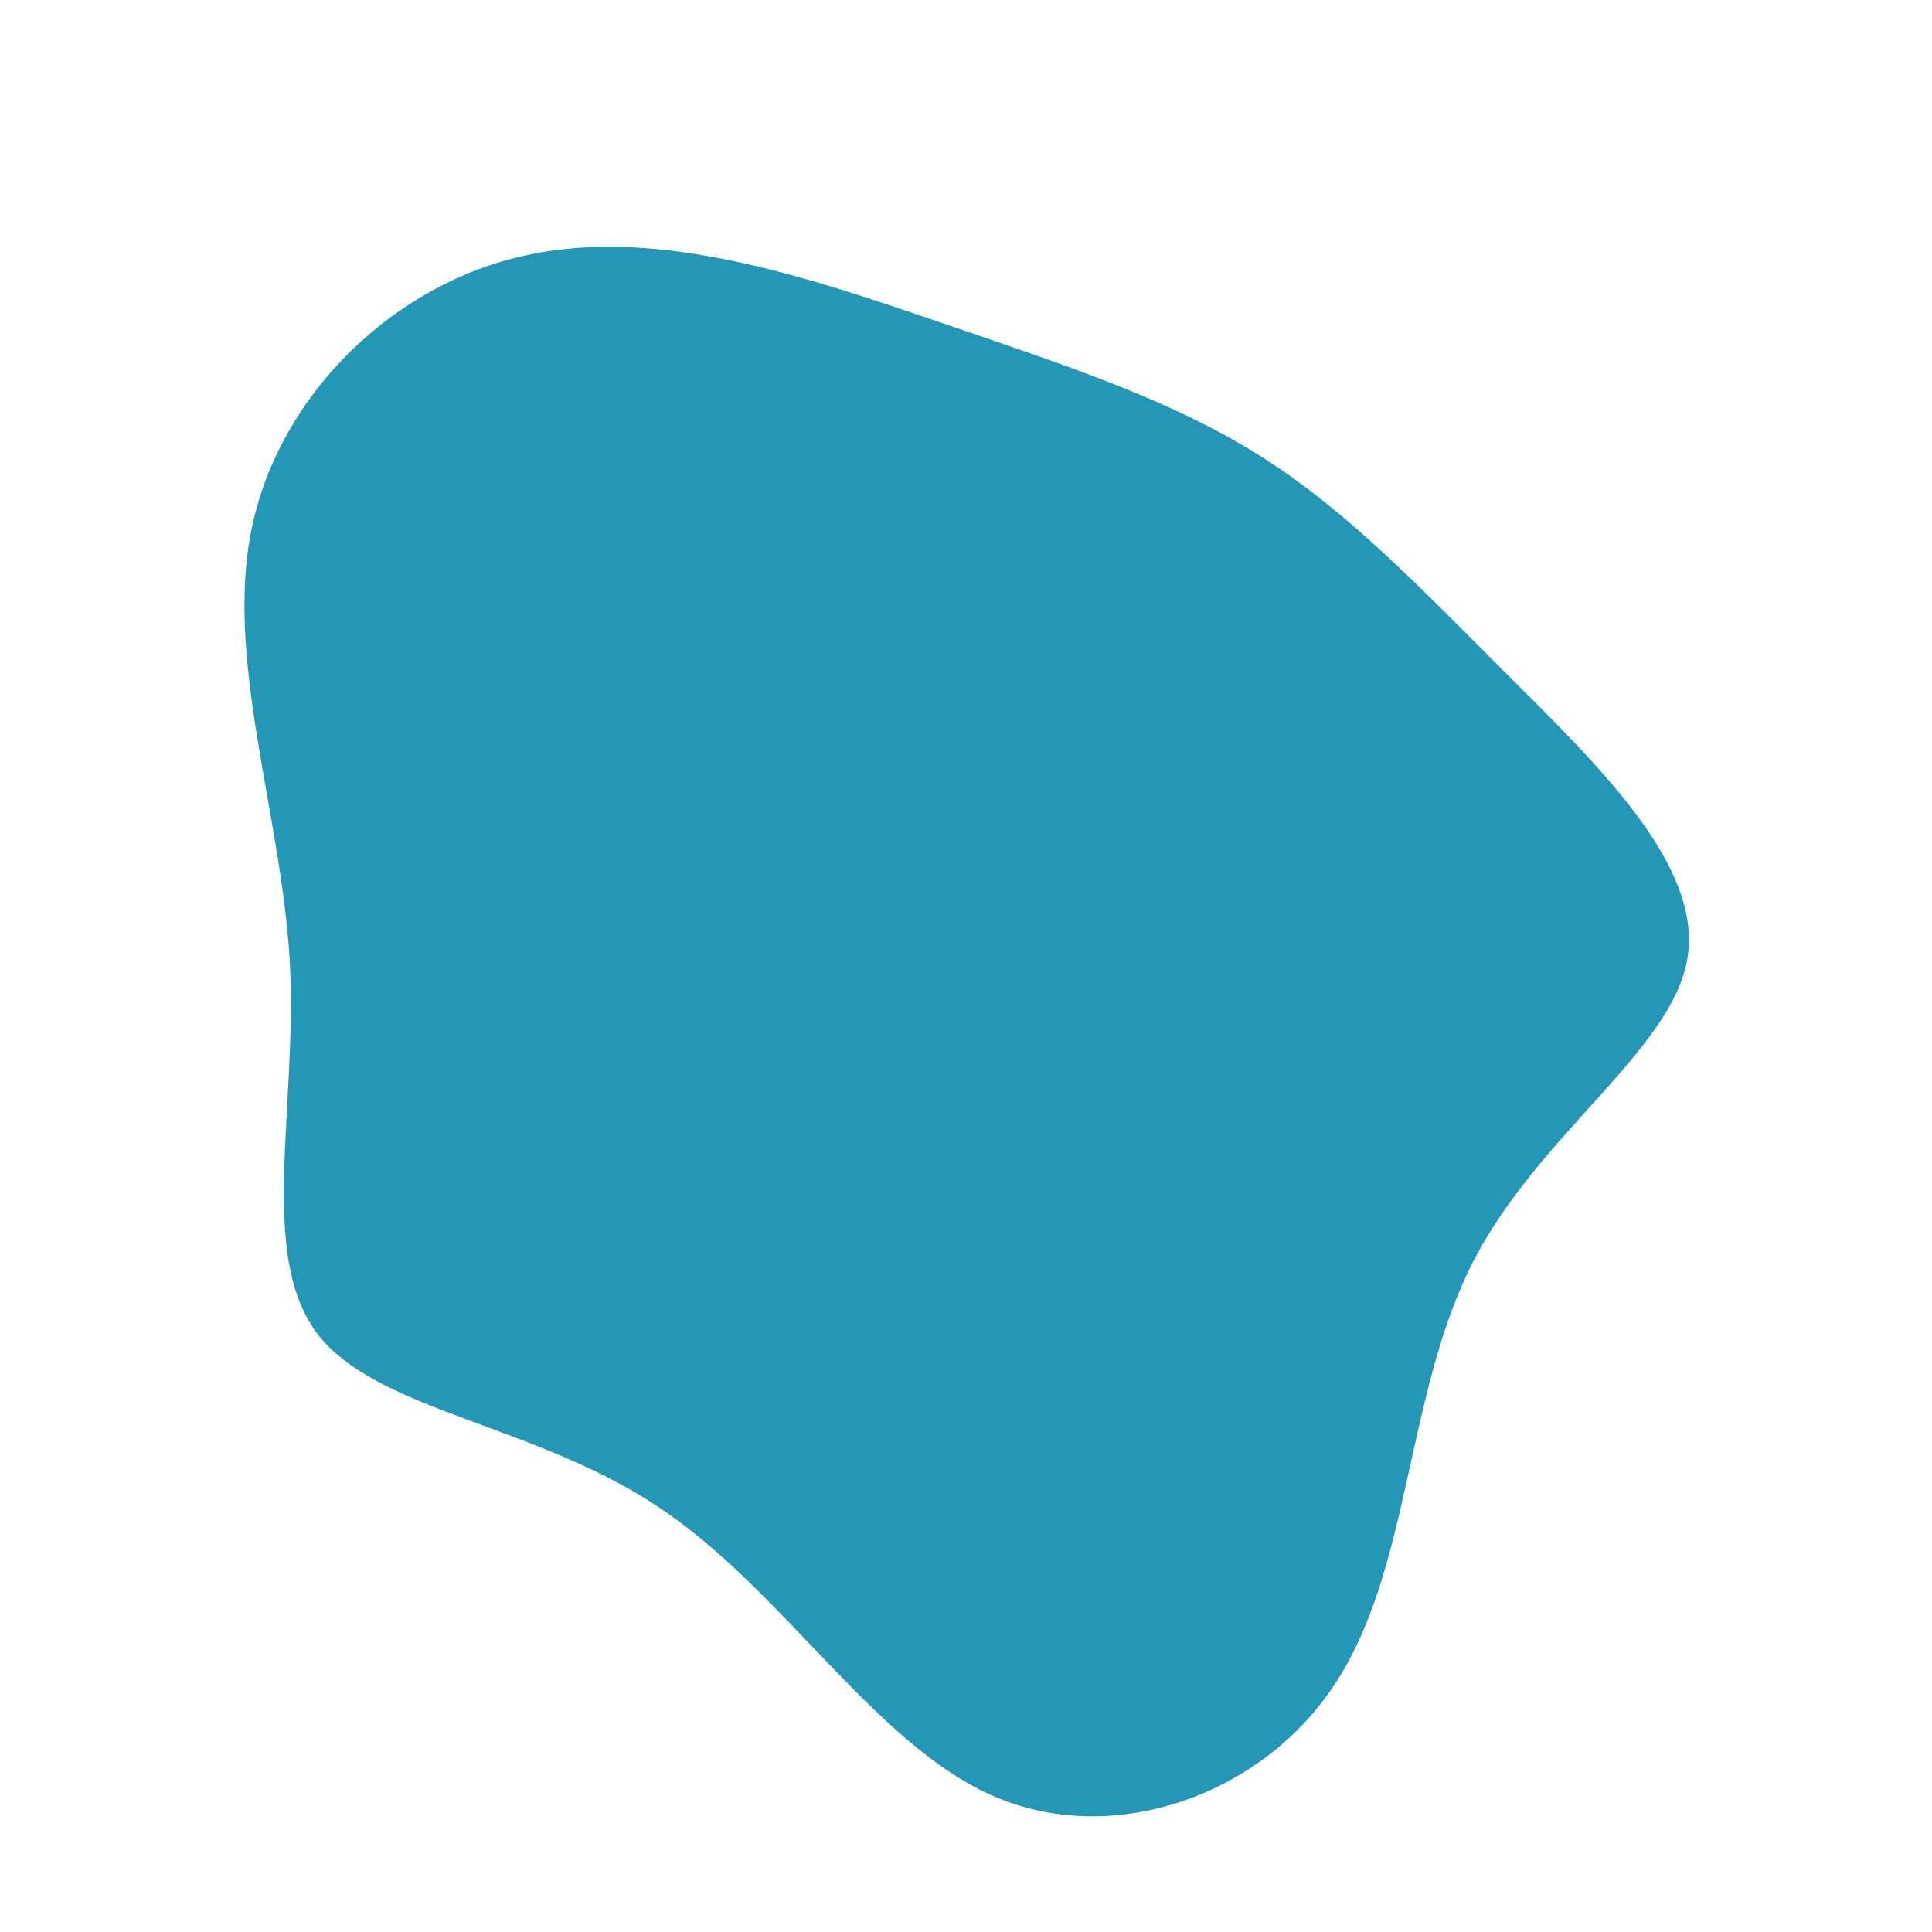
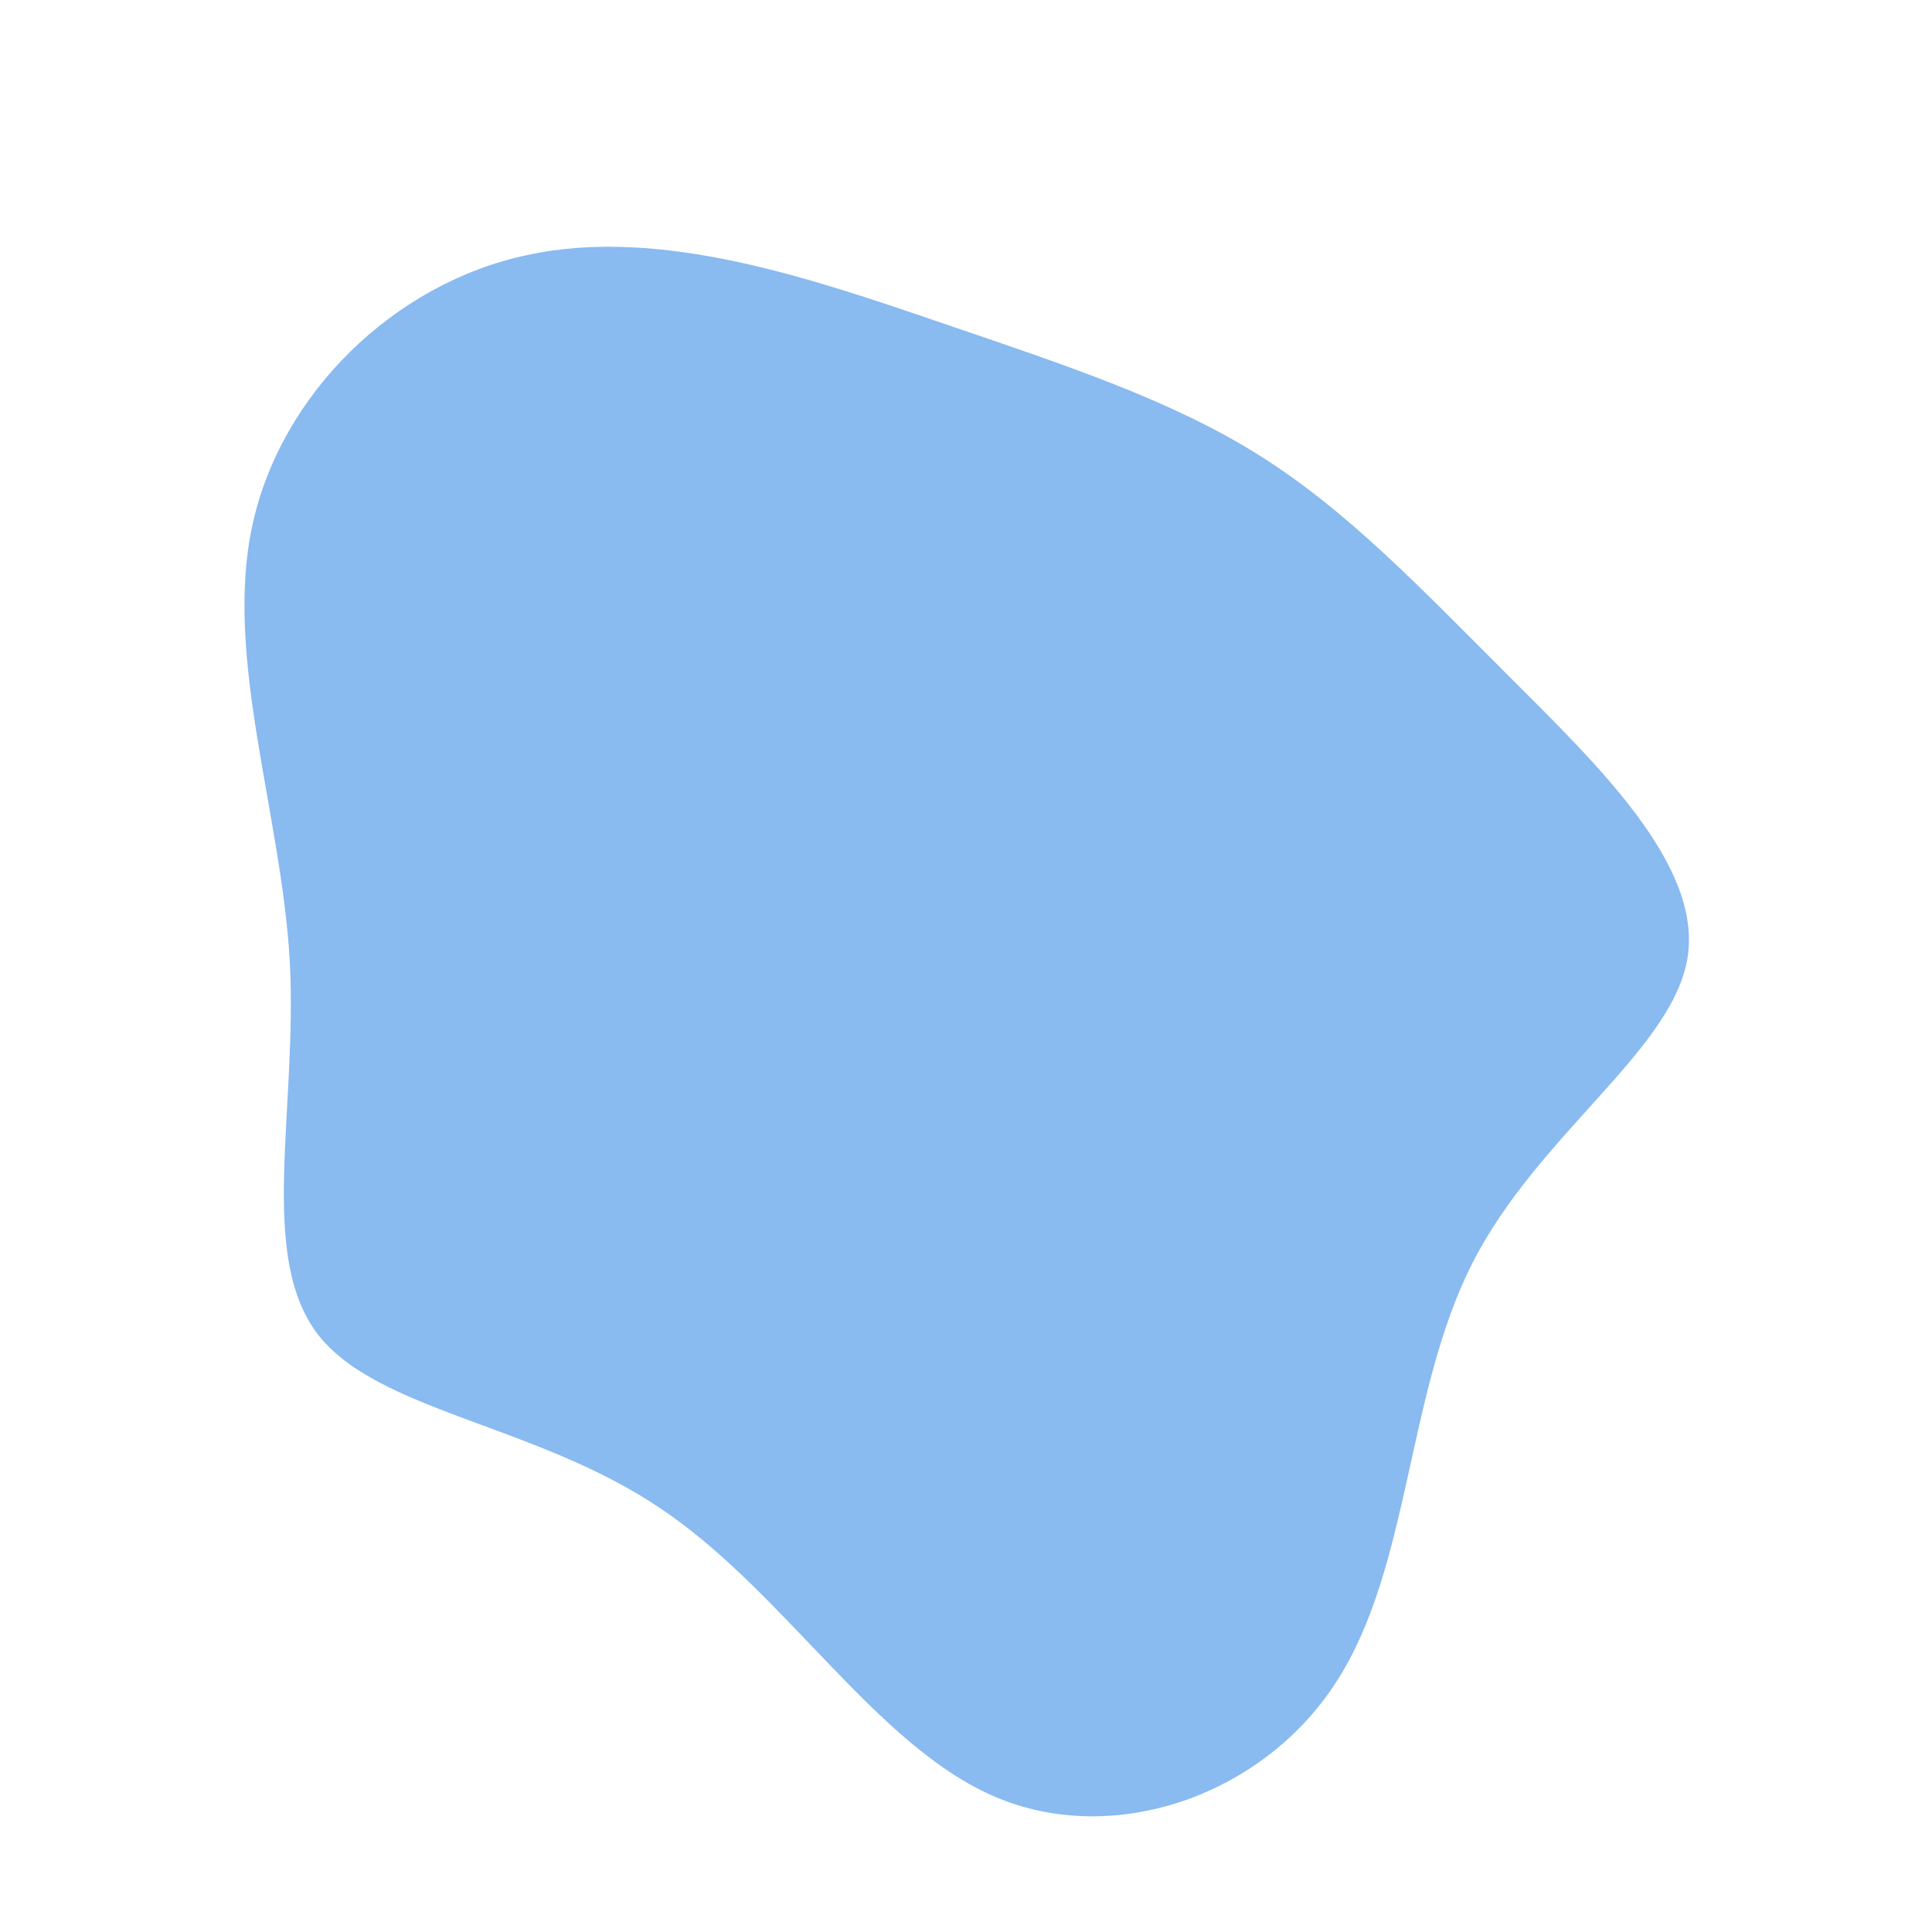
<svg xmlns="http://www.w3.org/2000/svg" viewBox="0 0 200 200">
-   <path fill="#2496b6" d="M30.3,-52.9C39.4,-47.2,46.9,-39.3,56.1,-30.1C65.3,-20.9,76.2,-10.5,74.7,-0.9C73.2,8.7,59.2,17.4,52.4,30.8C45.6,44.2,46,62.2,38.4,74C30.9,85.8,15.4,91.3,3,86C-9.4,80.7,-18.8,64.7,-31.7,56.1C-44.6,47.4,-61.1,46.1,-67.2,38C-73.3,29.8,-69.2,14.9,-70,-0.5C-70.9,-15.9,-76.8,-31.9,-73.9,-45.5C-71,-59.2,-59.2,-70.7,-45.4,-73.6C-31.6,-76.6,-15.8,-71.1,-2.6,-66.6C10.6,-62.1,21.2,-58.6,30.3,-52.9Z" transform="translate(100 100)" />
+   <path fill="#89baf0" d="M30.3,-52.9C39.4,-47.2,46.9,-39.3,56.1,-30.1C65.3,-20.9,76.2,-10.5,74.7,-0.9C73.2,8.7,59.2,17.4,52.4,30.8C45.6,44.2,46,62.2,38.4,74C30.9,85.8,15.4,91.3,3,86C-9.4,80.7,-18.8,64.7,-31.7,56.1C-44.6,47.4,-61.1,46.1,-67.2,38C-73.3,29.8,-69.2,14.9,-70,-0.5C-70.9,-15.9,-76.8,-31.9,-73.9,-45.5C-71,-59.2,-59.2,-70.7,-45.4,-73.6C-31.6,-76.6,-15.8,-71.1,-2.6,-66.6C10.6,-62.1,21.2,-58.6,30.3,-52.9Z" transform="translate(100 100)" />
</svg>
